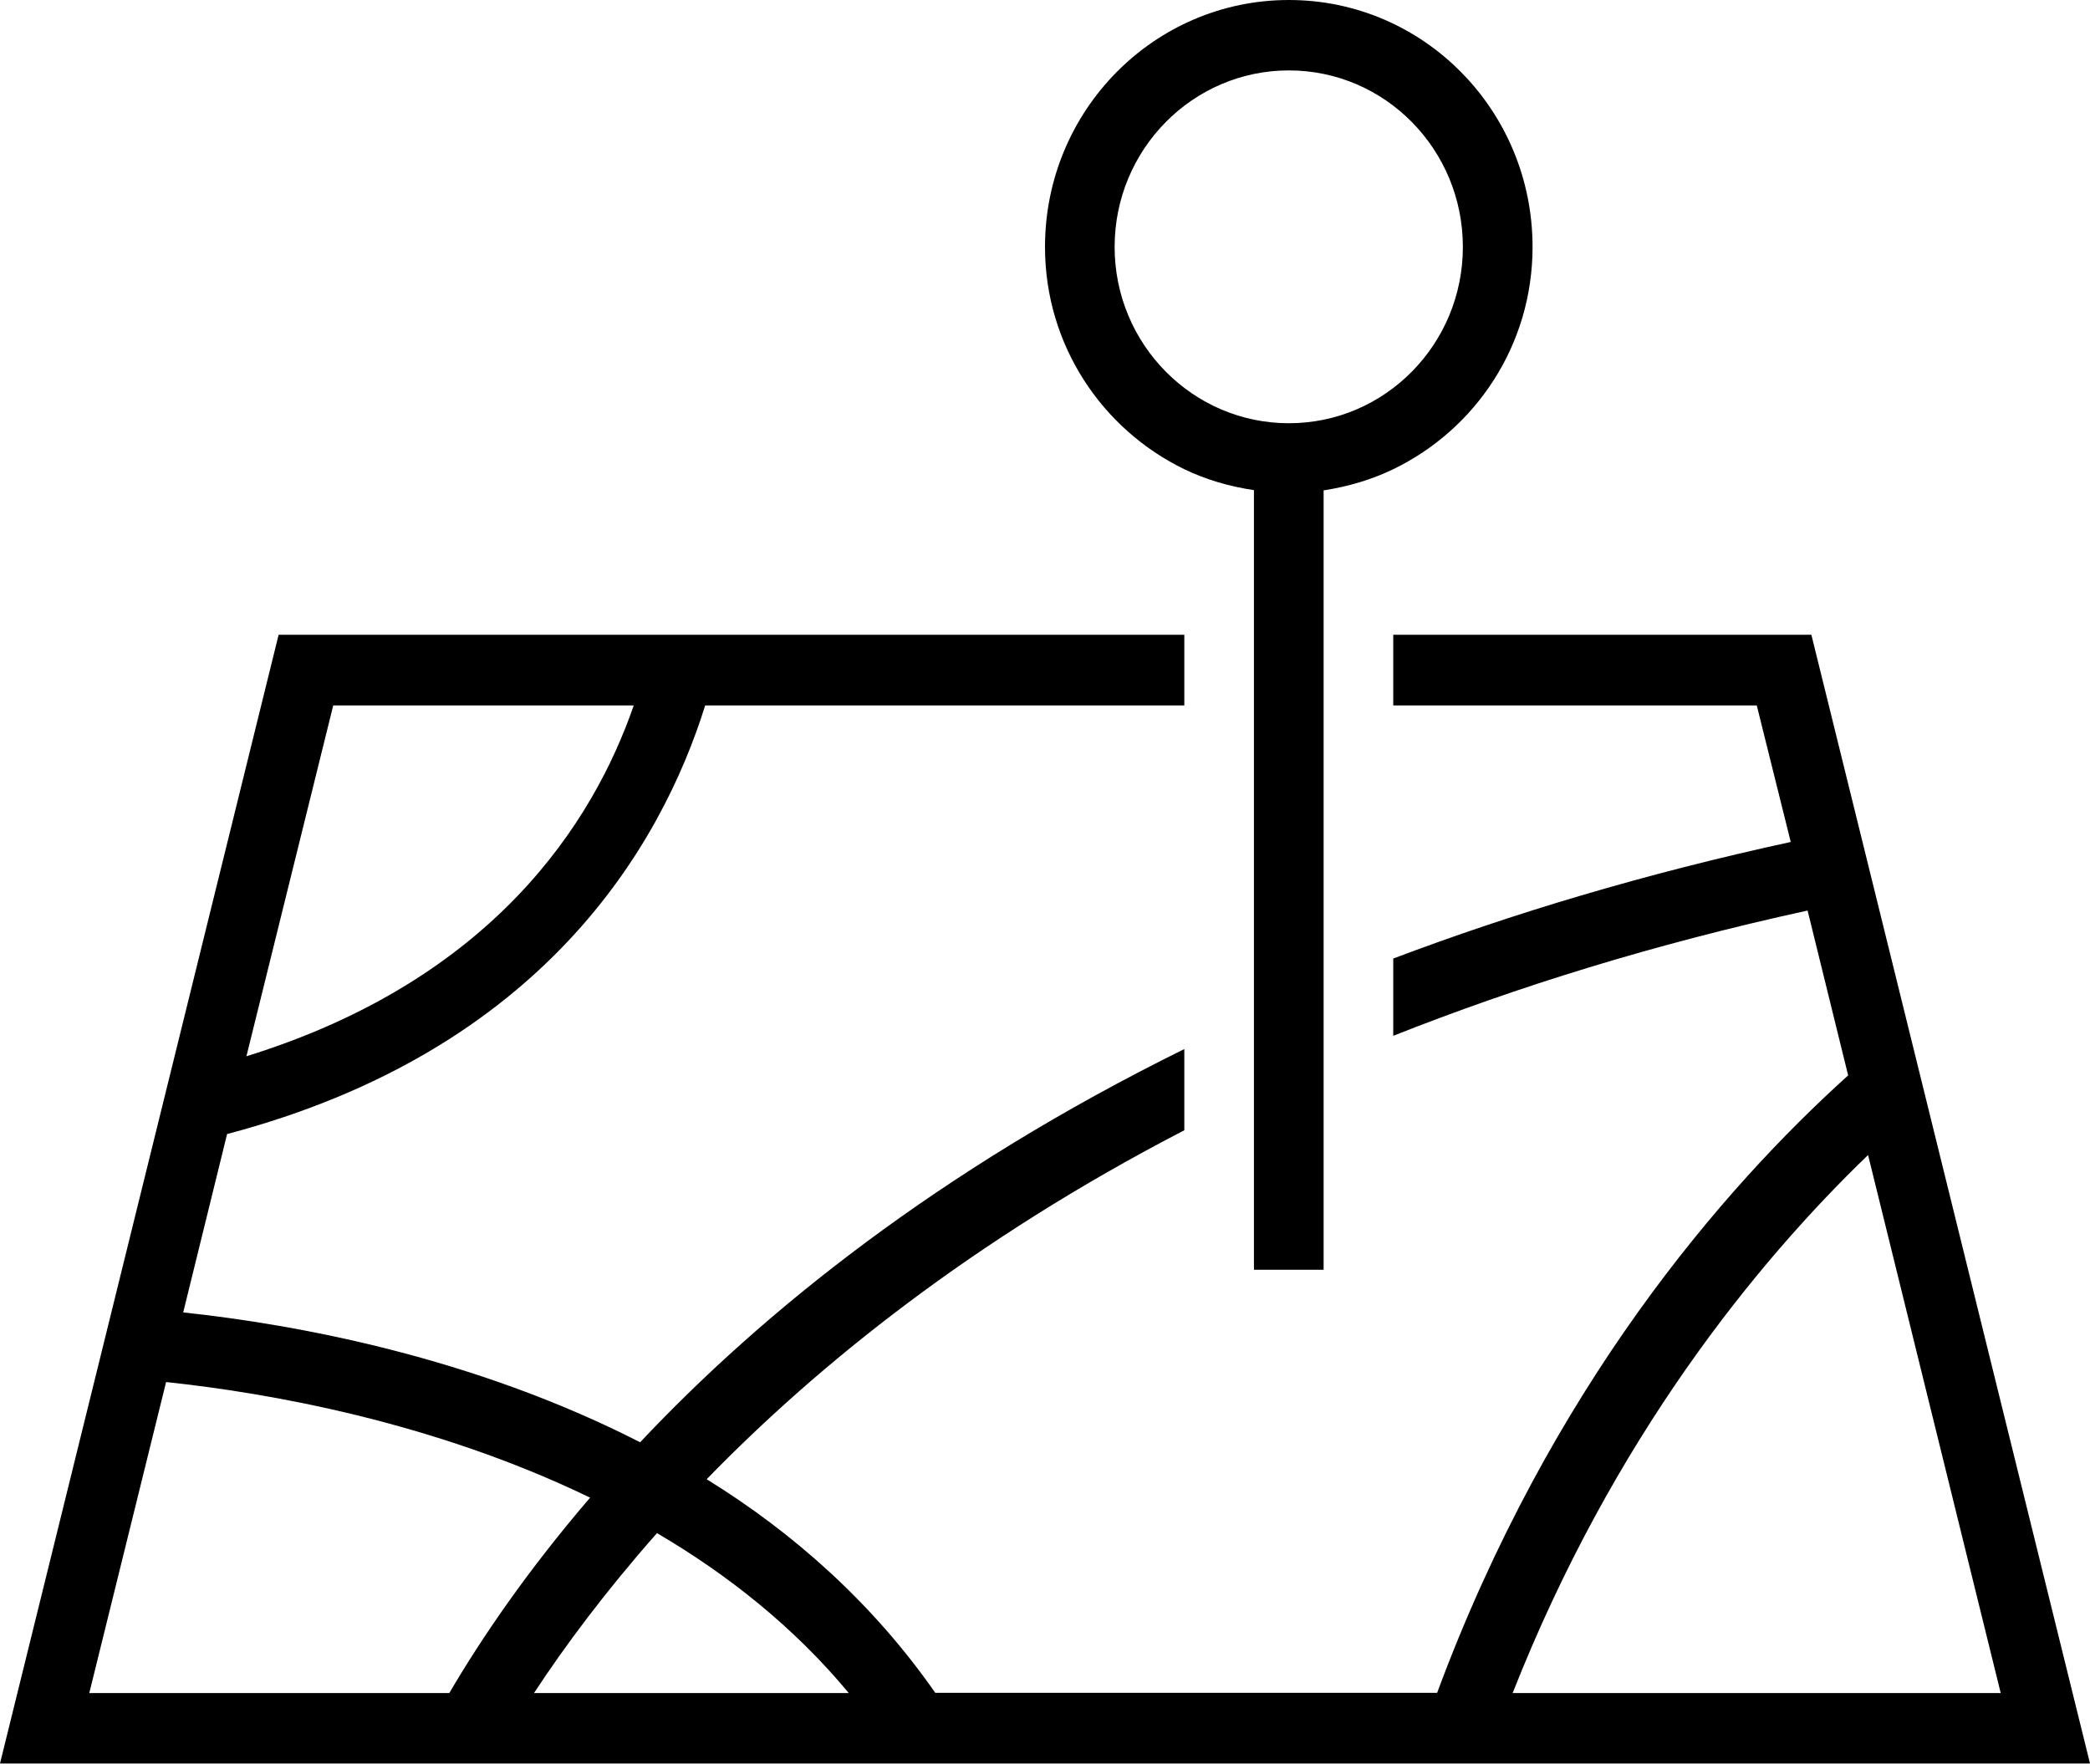
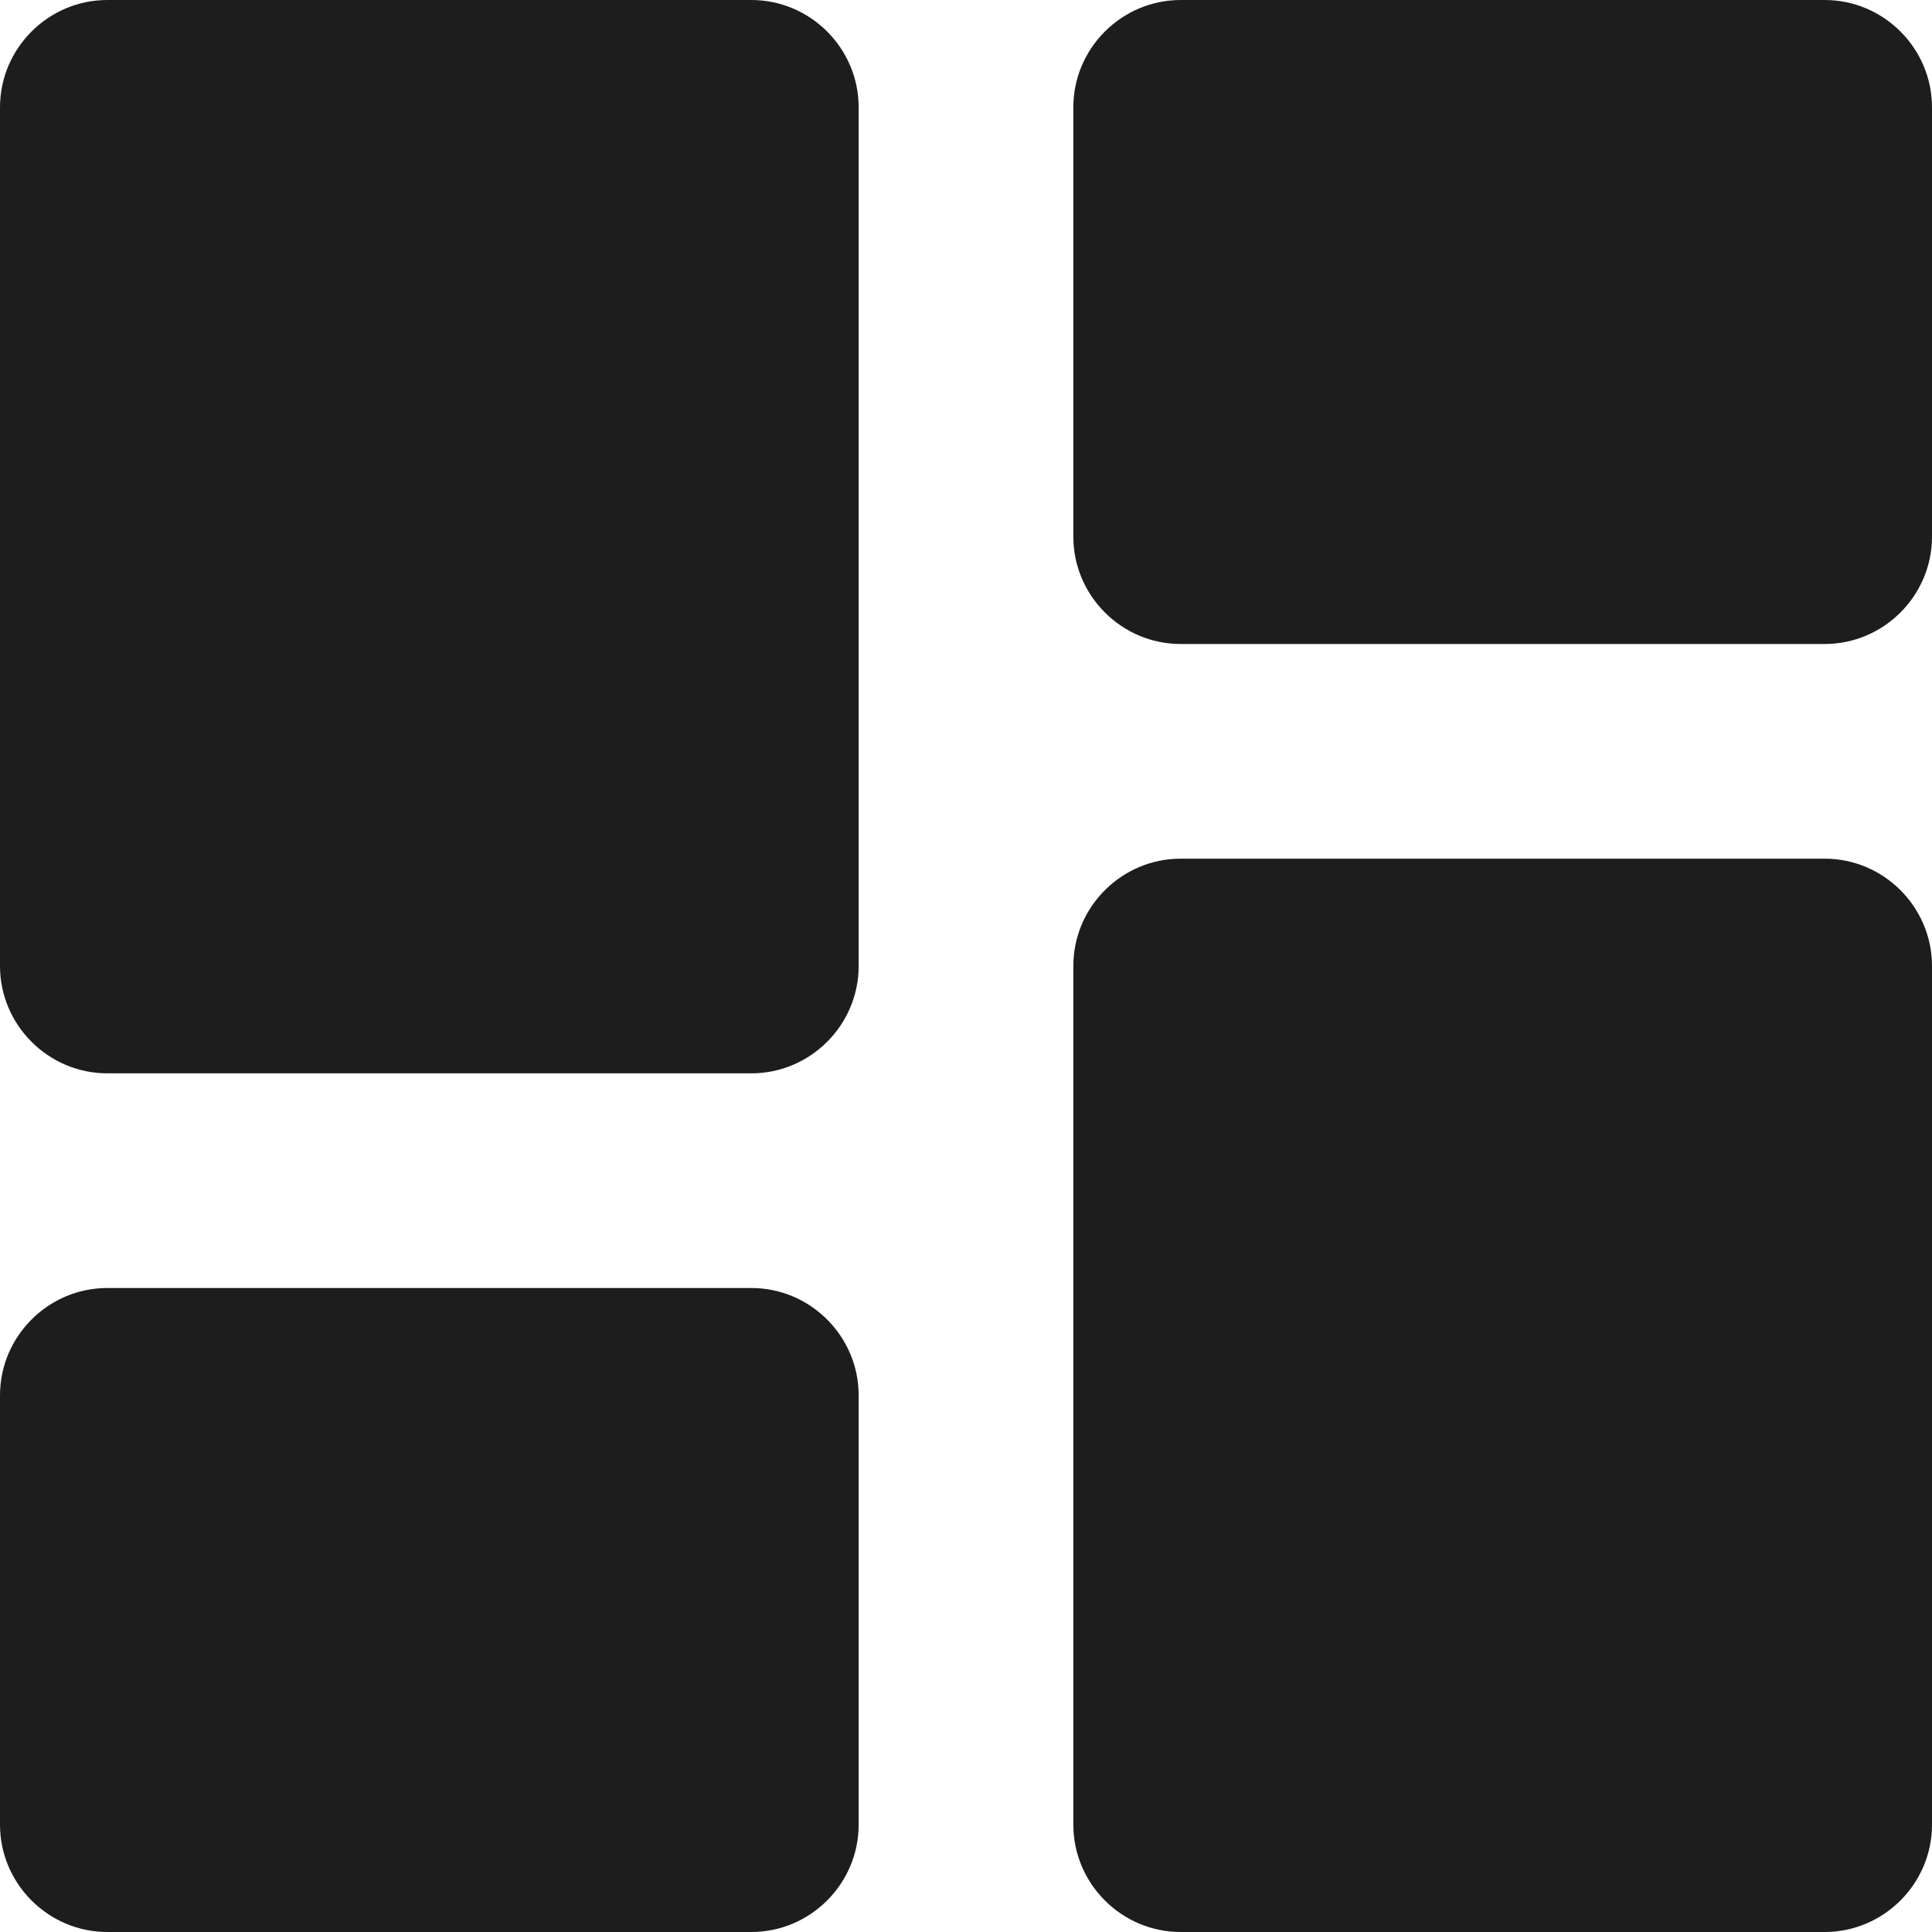
- <svg xmlns="http://www.w3.org/2000/svg" width="32px" height="27px" viewBox="0 0 32 27" version="1.1">
-   <g id="surface1">
-     <path style=" stroke:none;fill-rule:nonzero;fill:rgb(0%,0%,0%);fill-opacity:1;" d="M 21.332 9.719 L 21.332 10.801 L 26.898 10.801 L 27.418 12.891 C 25.172 13.379 23.152 13.988 21.332 14.676 L 21.332 15.859 C 23.215 15.113 25.312 14.457 27.676 13.941 L 28.297 16.465 C 26.379 18.195 23.738 21.242 22.004 25.918 L 14.32 25.918 C 13.355 24.535 12.137 23.461 10.82 22.648 C 12.523 20.895 14.898 18.98 18.133 17.305 L 18.133 16.062 C 14.359 17.922 11.668 20.098 9.801 22.082 C 7.234 20.77 4.52 20.277 2.805 20.094 L 3.477 17.363 C 8.312 16.086 10.125 12.949 10.797 10.801 L 18.133 10.801 L 18.133 9.719 L 4.266 9.719 L 0 27 L 32 27 L 27.734 9.719 Z M 5.102 10.801 L 9.703 10.801 C 9.086 12.586 7.555 15 3.773 16.172 Z M 1.367 25.922 L 2.543 21.16 C 4.09 21.324 6.621 21.762 9.035 22.93 C 8.066 24.059 7.367 25.09 6.879 25.922 Z M 8.176 25.922 C 8.645 25.207 9.266 24.371 10.059 23.473 C 11.137 24.105 12.152 24.906 12.996 25.922 Z M 30.633 25.922 L 23.16 25.922 C 24.695 22.027 26.887 19.336 28.602 17.684 Z M 30.633 25.922 " />
-     <path style=" stroke:none;fill-rule:nonzero;fill:rgb(0%,0%,0%);fill-opacity:1;" d="M 19.199 19.441 L 20.266 19.441 L 20.266 7.508 C 20.645 7.449 21 7.344 21.332 7.184 C 22.594 6.574 23.465 5.285 23.465 3.781 C 23.465 1.691 21.797 0 19.734 0 C 17.672 0 16 1.691 16 3.781 C 16 5.285 16.875 6.574 18.133 7.184 C 18.465 7.344 18.824 7.449 19.199 7.504 Z M 17.066 3.781 C 17.066 2.289 18.262 1.078 19.734 1.078 C 21.207 1.078 22.398 2.289 22.398 3.781 C 22.398 5.27 21.207 6.48 19.734 6.48 C 18.262 6.48 17.066 5.27 17.066 3.781 Z M 17.066 3.781 " />
+ <svg xmlns="http://www.w3.org/2000/svg" width="18px" height="18px" viewBox="0 0 18 18" version="1.1">
+   <g id="Icons" stroke="none" stroke-width="1" fill="none" fill-rule="evenodd">
+     <g id="Rounded" transform="translate(-341, -245)">
+       <g id="Action" transform="translate(100, 100)">
+         <g id="-Round-/-Action-/-dashboard" transform="translate(238, 142)">
+           <g>
+             <polygon id="Path" points="0 0 24 0 24 24 0 24" />
+             <path d="M4,13 L10,13 C10.55,13 11,12.55 11,12 L11,4 C11,3.45 10.55,3 10,3 L4,3 C3.45,3 3,3.45 3,4 L3,12 C3,12.55 3.45,13 4,13 Z M4,21 L10,21 C10.55,21 11,20.55 11,20 L11,16 C11,15.45 10.55,15 10,15 L4,15 C3.45,15 3,15.45 3,16 L3,20 C3,20.55 3.45,21 4,21 Z M14,21 L20,21 C20.55,21 21,20.55 21,20 L21,12 C21,11.45 20.55,11 20,11 L14,11 C13.45,11 13,11.45 13,12 L13,20 C13,20.55 13.45,21 14,21 Z M13,4 L13,8 C13,8.55 13.45,9 14,9 L20,9 C20.55,9 21,8.55 21,8 L21,4 C21,3.45 20.55,3 20,3 L14,3 C13.45,3 13,3.45 13,4 Z" id="🔹Icon-Color" fill="#1D1D1D" />
+           </g>
+         </g>
+       </g>
+     </g>
  </g>
</svg>
